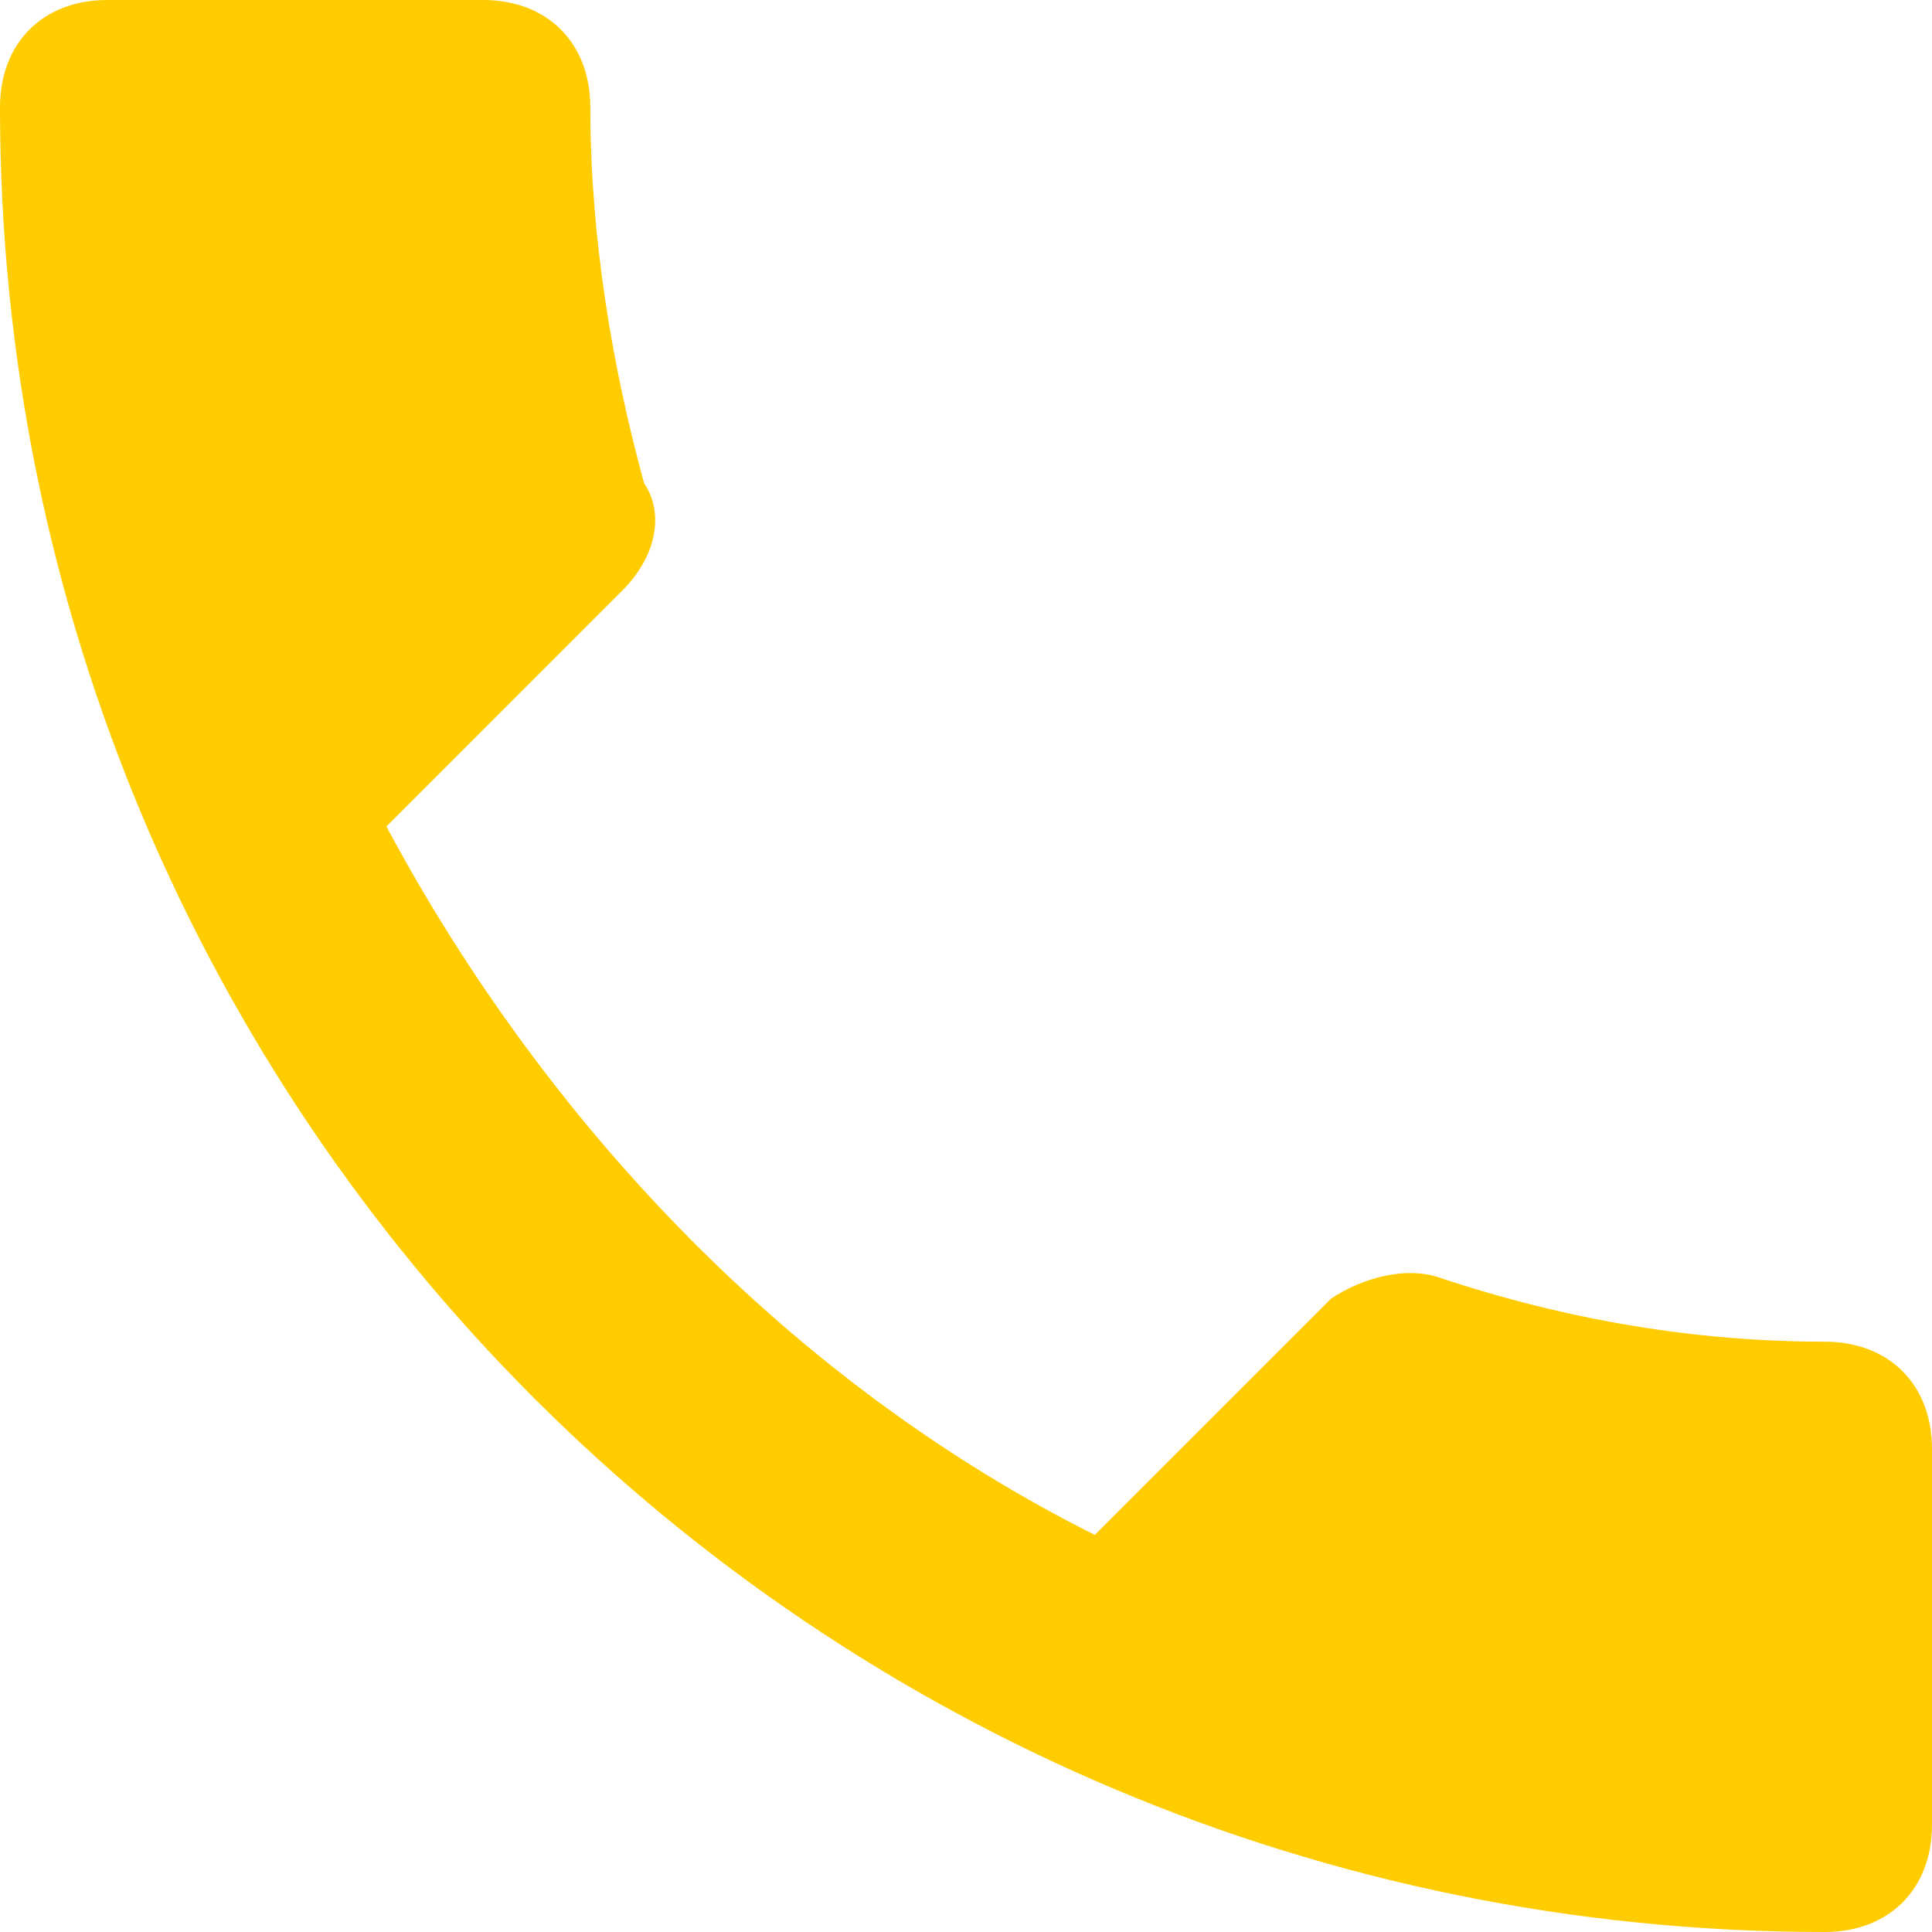
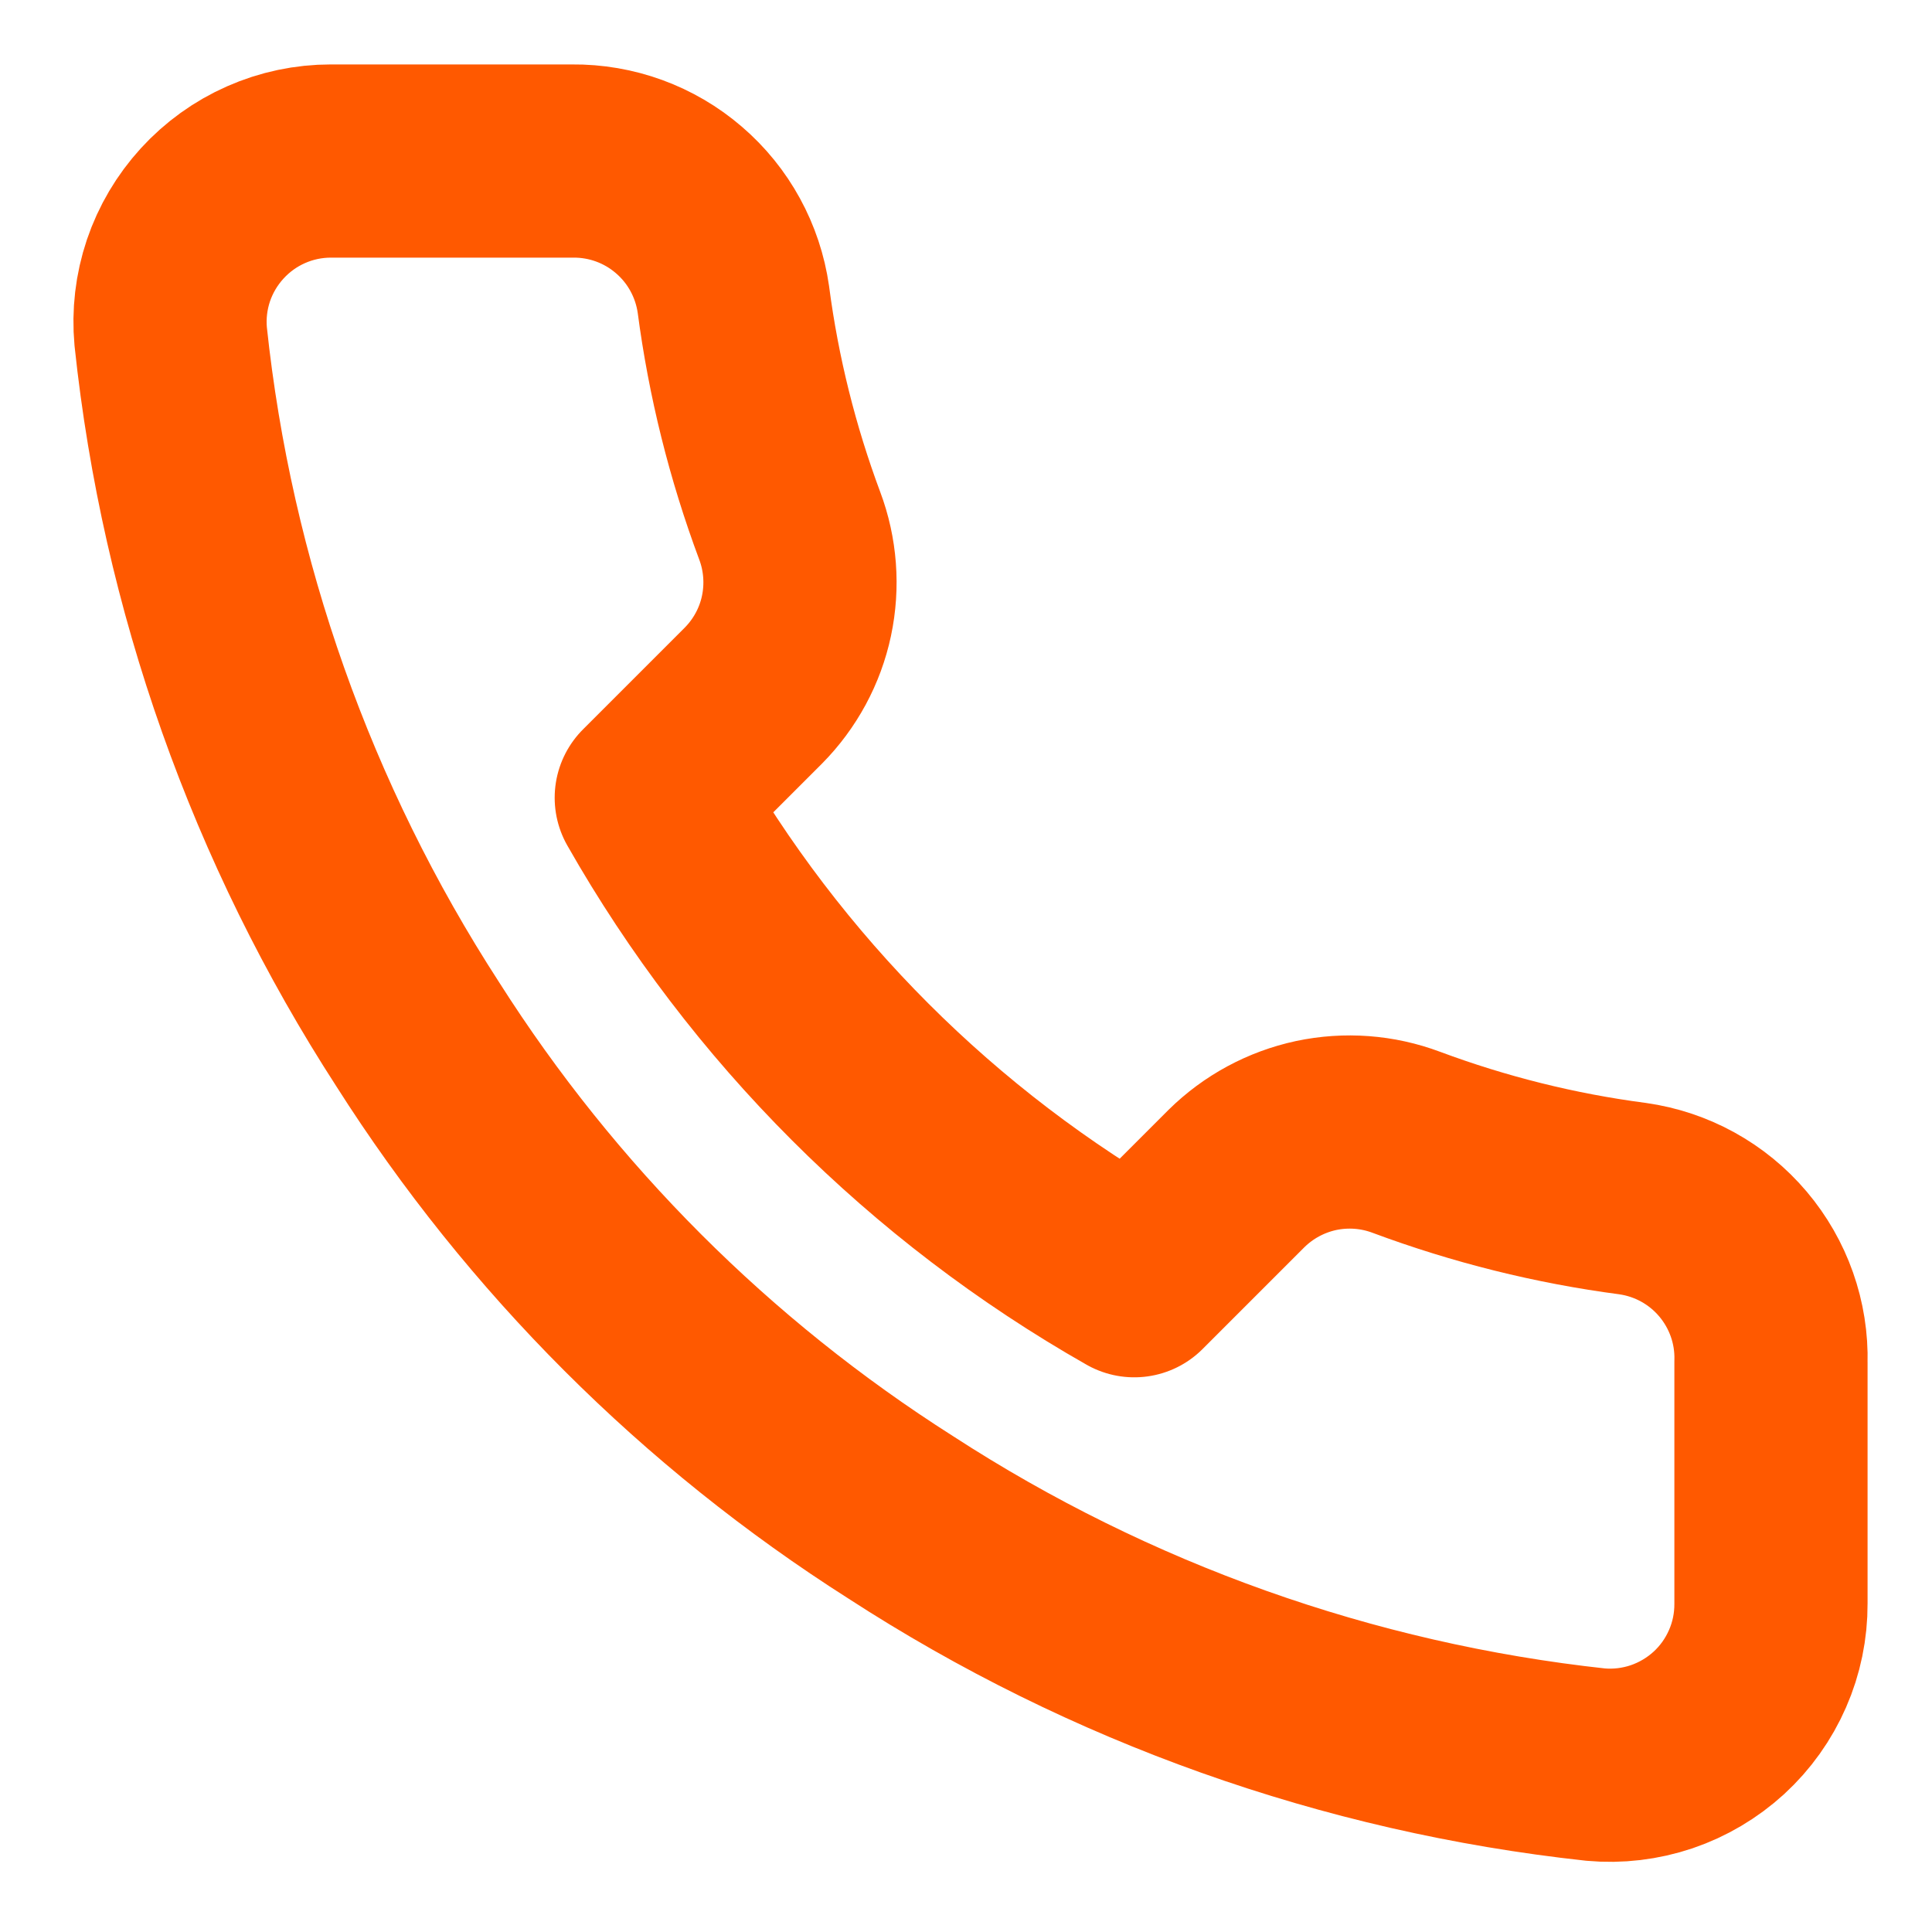
<svg xmlns="http://www.w3.org/2000/svg" width="20" height="20" viewBox="0 0 20 20" fill="none">
-   <path d="M18.889 13.889C17.556 13.889 16.222 13.667 14.889 13.222C14.556 13.111 14.111 13.222 13.778 13.444L11.333 15.889C8.222 14.333 5.667 11.667 4 8.556L6.444 6.111C6.778 5.778 6.889 5.333 6.667 5C6.333 3.778 6.111 2.444 6.111 1.111C6.111 0.444 5.667 0 5 0H1.111C0.444 0 0 0.444 0 1.111C0 11.556 8.444 20 18.889 20C19.556 20 20 19.556 20 18.889V15C20 14.333 19.556 13.889 18.889 13.889Z" fill="#FFCC00" />
+   <path d="M18.333 14.1V16.6C18.334 16.832 18.287 17.062 18.194 17.274C18.101 17.487 17.965 17.678 17.794 17.835C17.622 17.992 17.421 18.111 17.201 18.186C16.981 18.26 16.748 18.288 16.517 18.267C13.953 17.988 11.489 17.112 9.325 15.708C7.312 14.429 5.605 12.722 4.325 10.708C2.917 8.534 2.04 6.059 1.767 3.483C1.746 3.253 1.773 3.021 1.847 2.801C1.921 2.582 2.04 2.381 2.196 2.21C2.352 2.039 2.542 1.902 2.753 1.809C2.965 1.715 3.194 1.667 3.425 1.667H5.925C6.33 1.663 6.722 1.806 7.028 2.07C7.335 2.333 7.535 2.7 7.592 3.1C7.697 3.9 7.893 4.686 8.175 5.442C8.287 5.74 8.311 6.064 8.245 6.376C8.179 6.687 8.024 6.973 7.8 7.2L6.742 8.258C7.928 10.345 9.655 12.072 11.742 13.258L12.8 12.2C13.027 11.976 13.313 11.822 13.624 11.755C13.936 11.689 14.26 11.713 14.558 11.825C15.315 12.107 16.1 12.303 16.9 12.408C17.305 12.465 17.675 12.669 17.939 12.981C18.203 13.293 18.344 13.691 18.333 14.1Z" stroke="#FF5900" stroke-width="2" stroke-linecap="round" stroke-linejoin="round" />
</svg>
